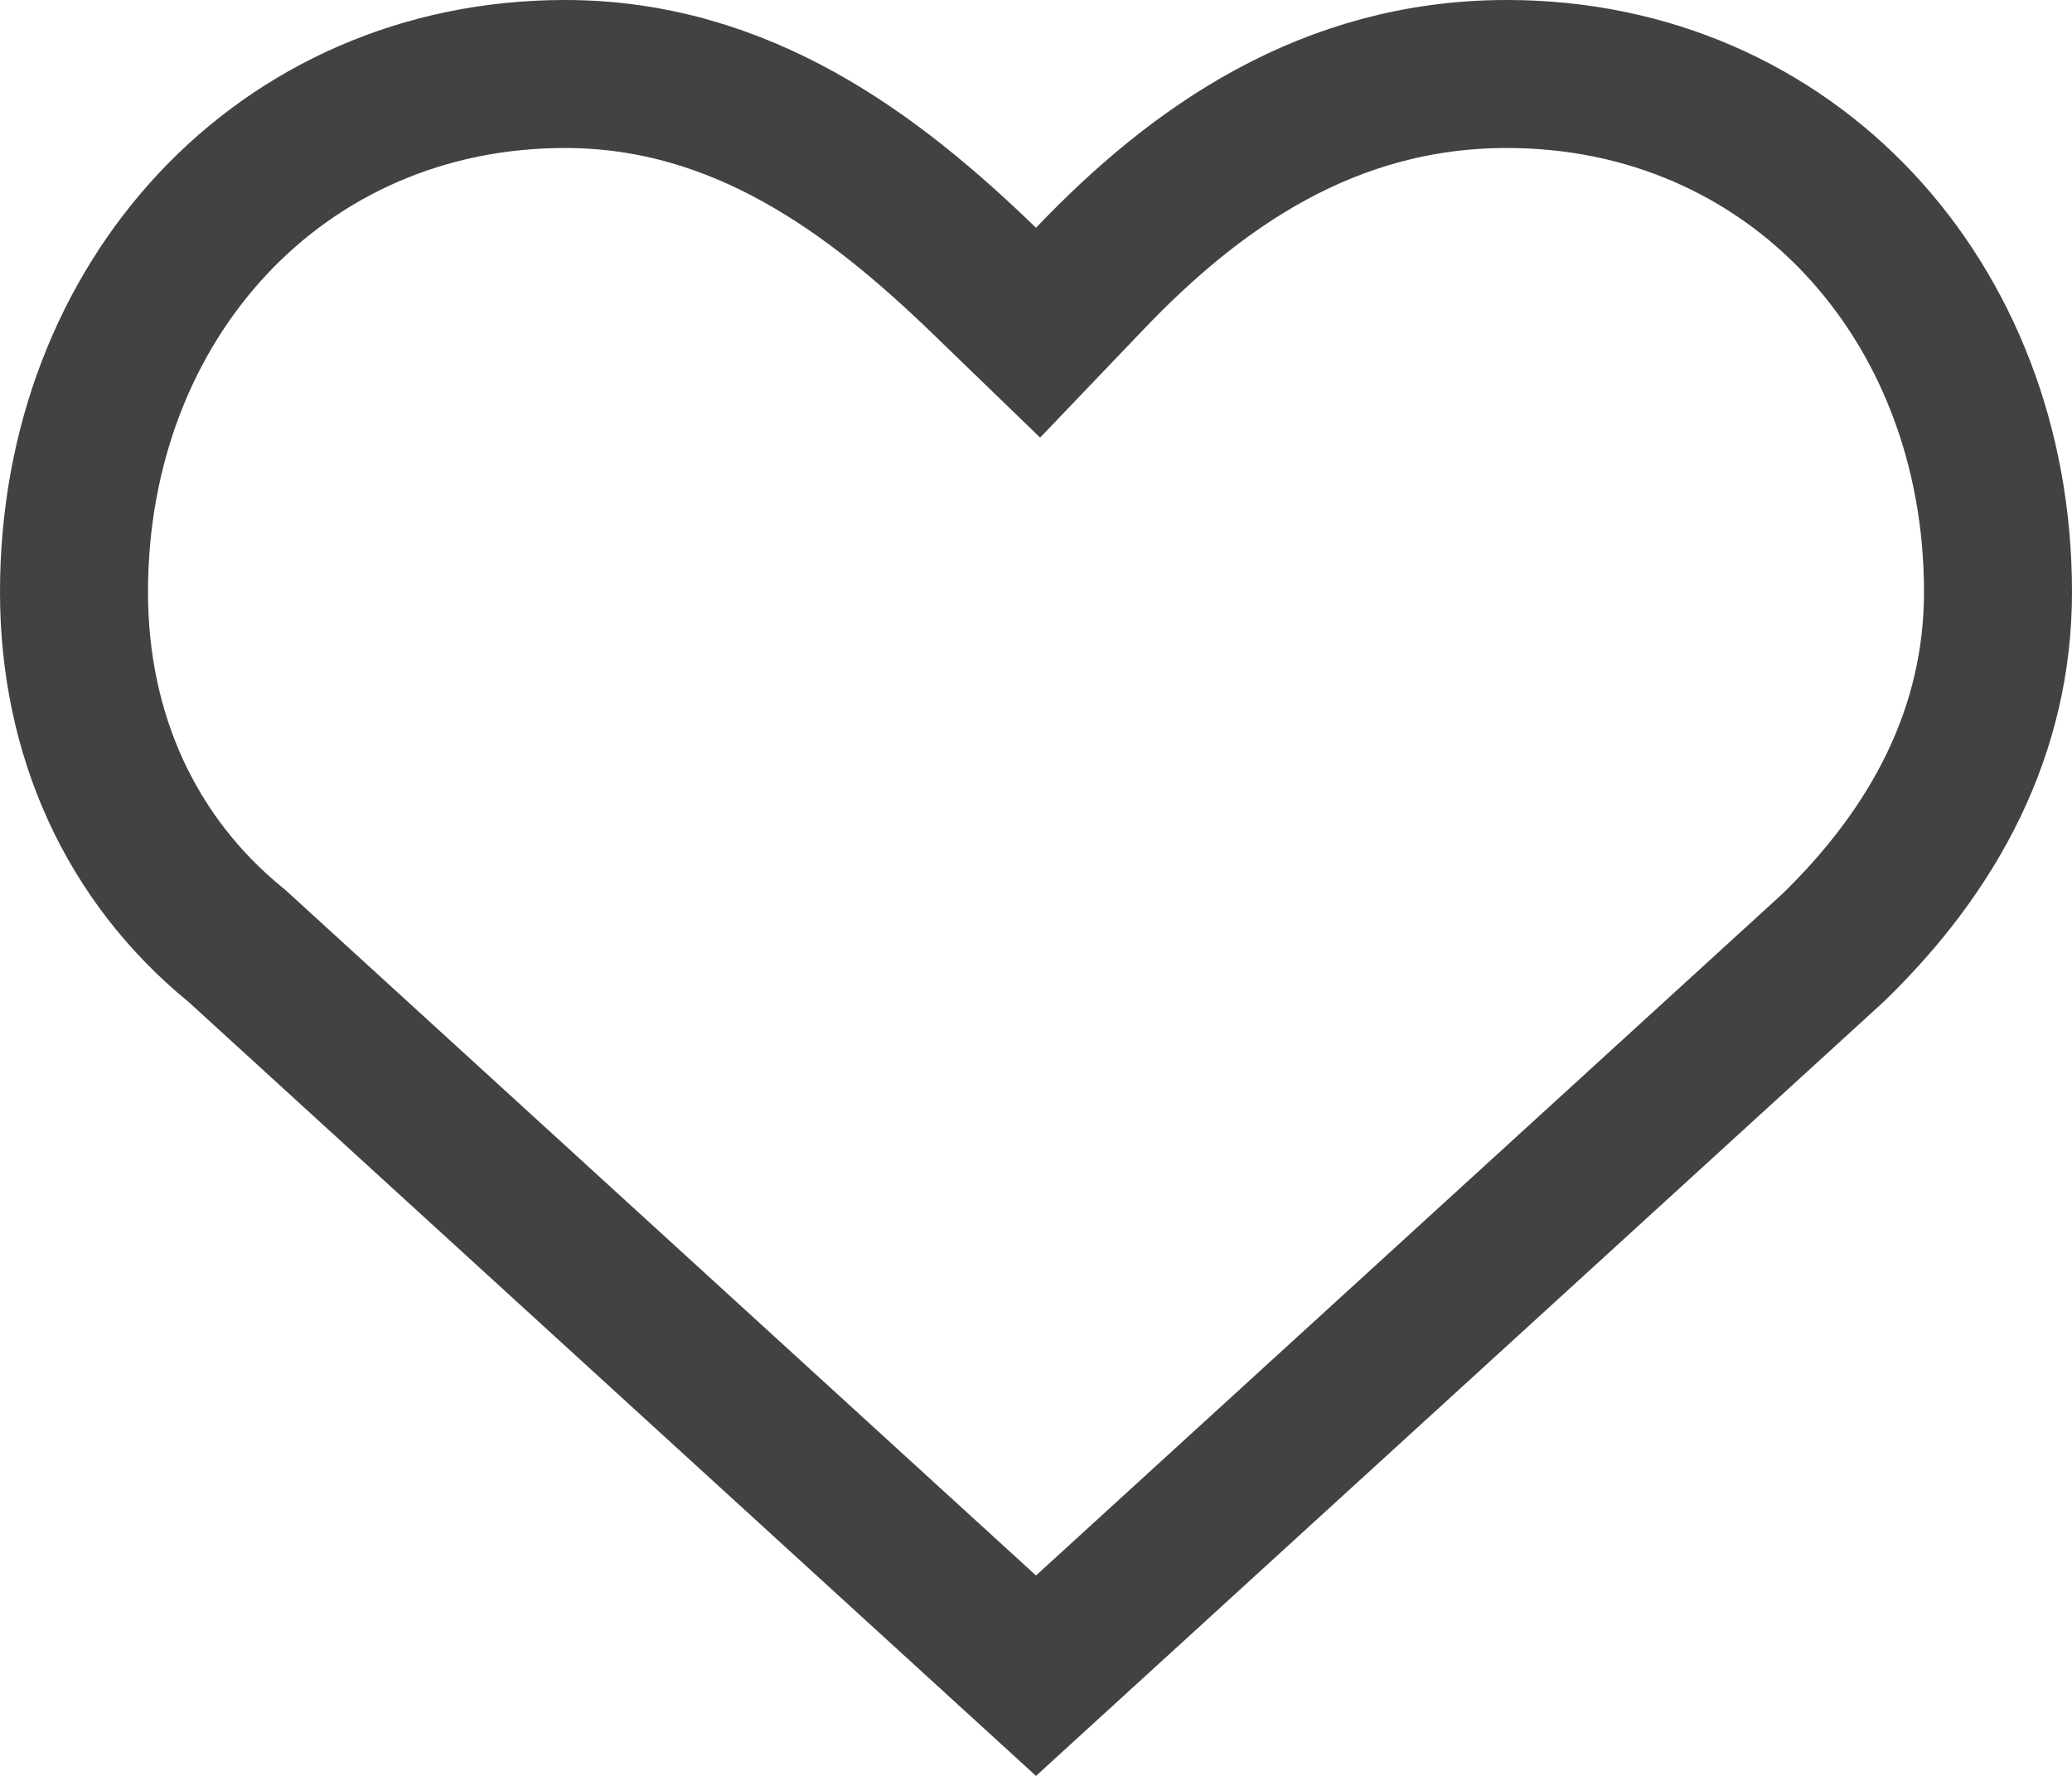
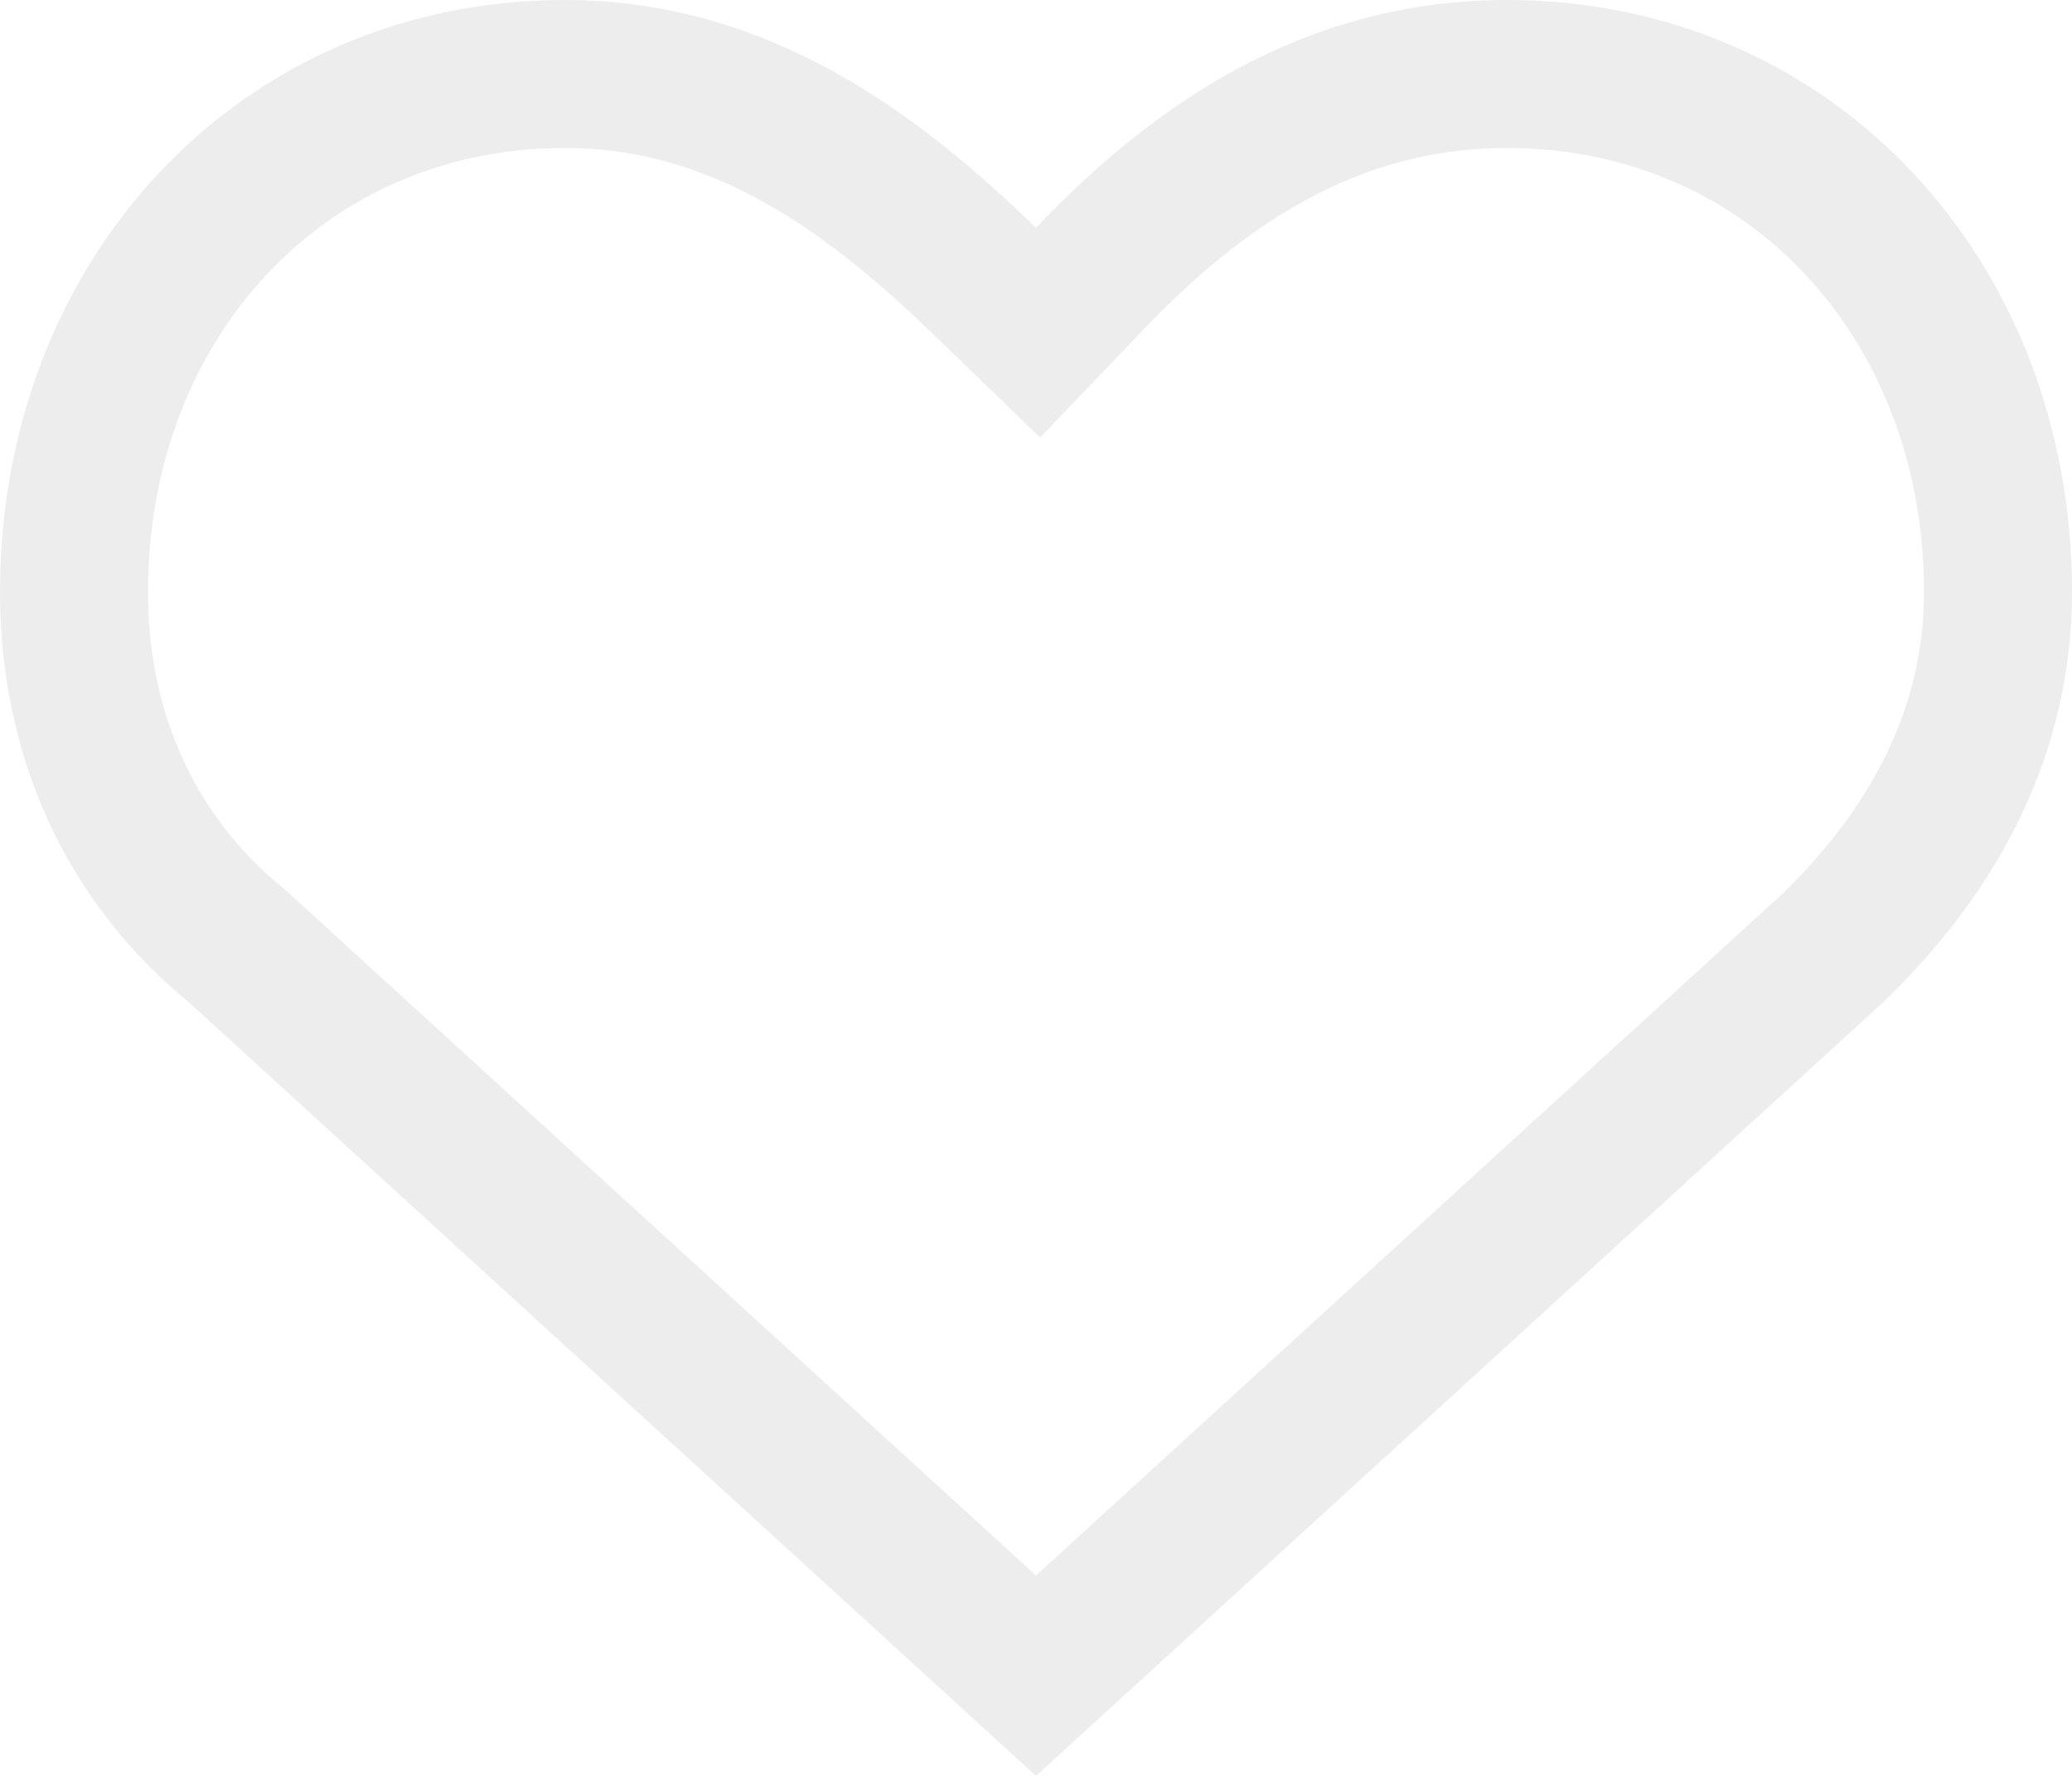
<svg xmlns="http://www.w3.org/2000/svg" width="14" height="12" viewBox="0 0 14 12" fill="none">
-   <path d="M6.652 1.898L7.014 2.248L7.362 1.884C8.082 1.129 8.978 0.5 10.182 0.5C12.102 0.5 13.5 2.029 13.5 4C13.5 4.937 13.075 5.736 12.385 6.405L7 11.323L1.61 6.4L1.6 6.391L1.589 6.382C0.886 5.806 0.5 4.968 0.5 4C0.5 2.029 1.898 0.5 3.818 0.5C5.013 0.5 5.908 1.178 6.652 1.898Z" stroke="#424242" />
+   <path d="M6.652 1.898L7.014 2.248L7.362 1.884C8.082 1.129 8.978 0.5 10.182 0.5C12.102 0.5 13.5 2.029 13.5 4C13.5 4.937 13.075 5.736 12.385 6.405L7 11.323L1.61 6.4L1.6 6.391L1.589 6.382C0.886 5.806 0.5 4.968 0.5 4C0.5 2.029 1.898 0.5 3.818 0.5C5.013 0.5 5.908 1.178 6.652 1.898Z" stroke="#ededed" />
</svg>
